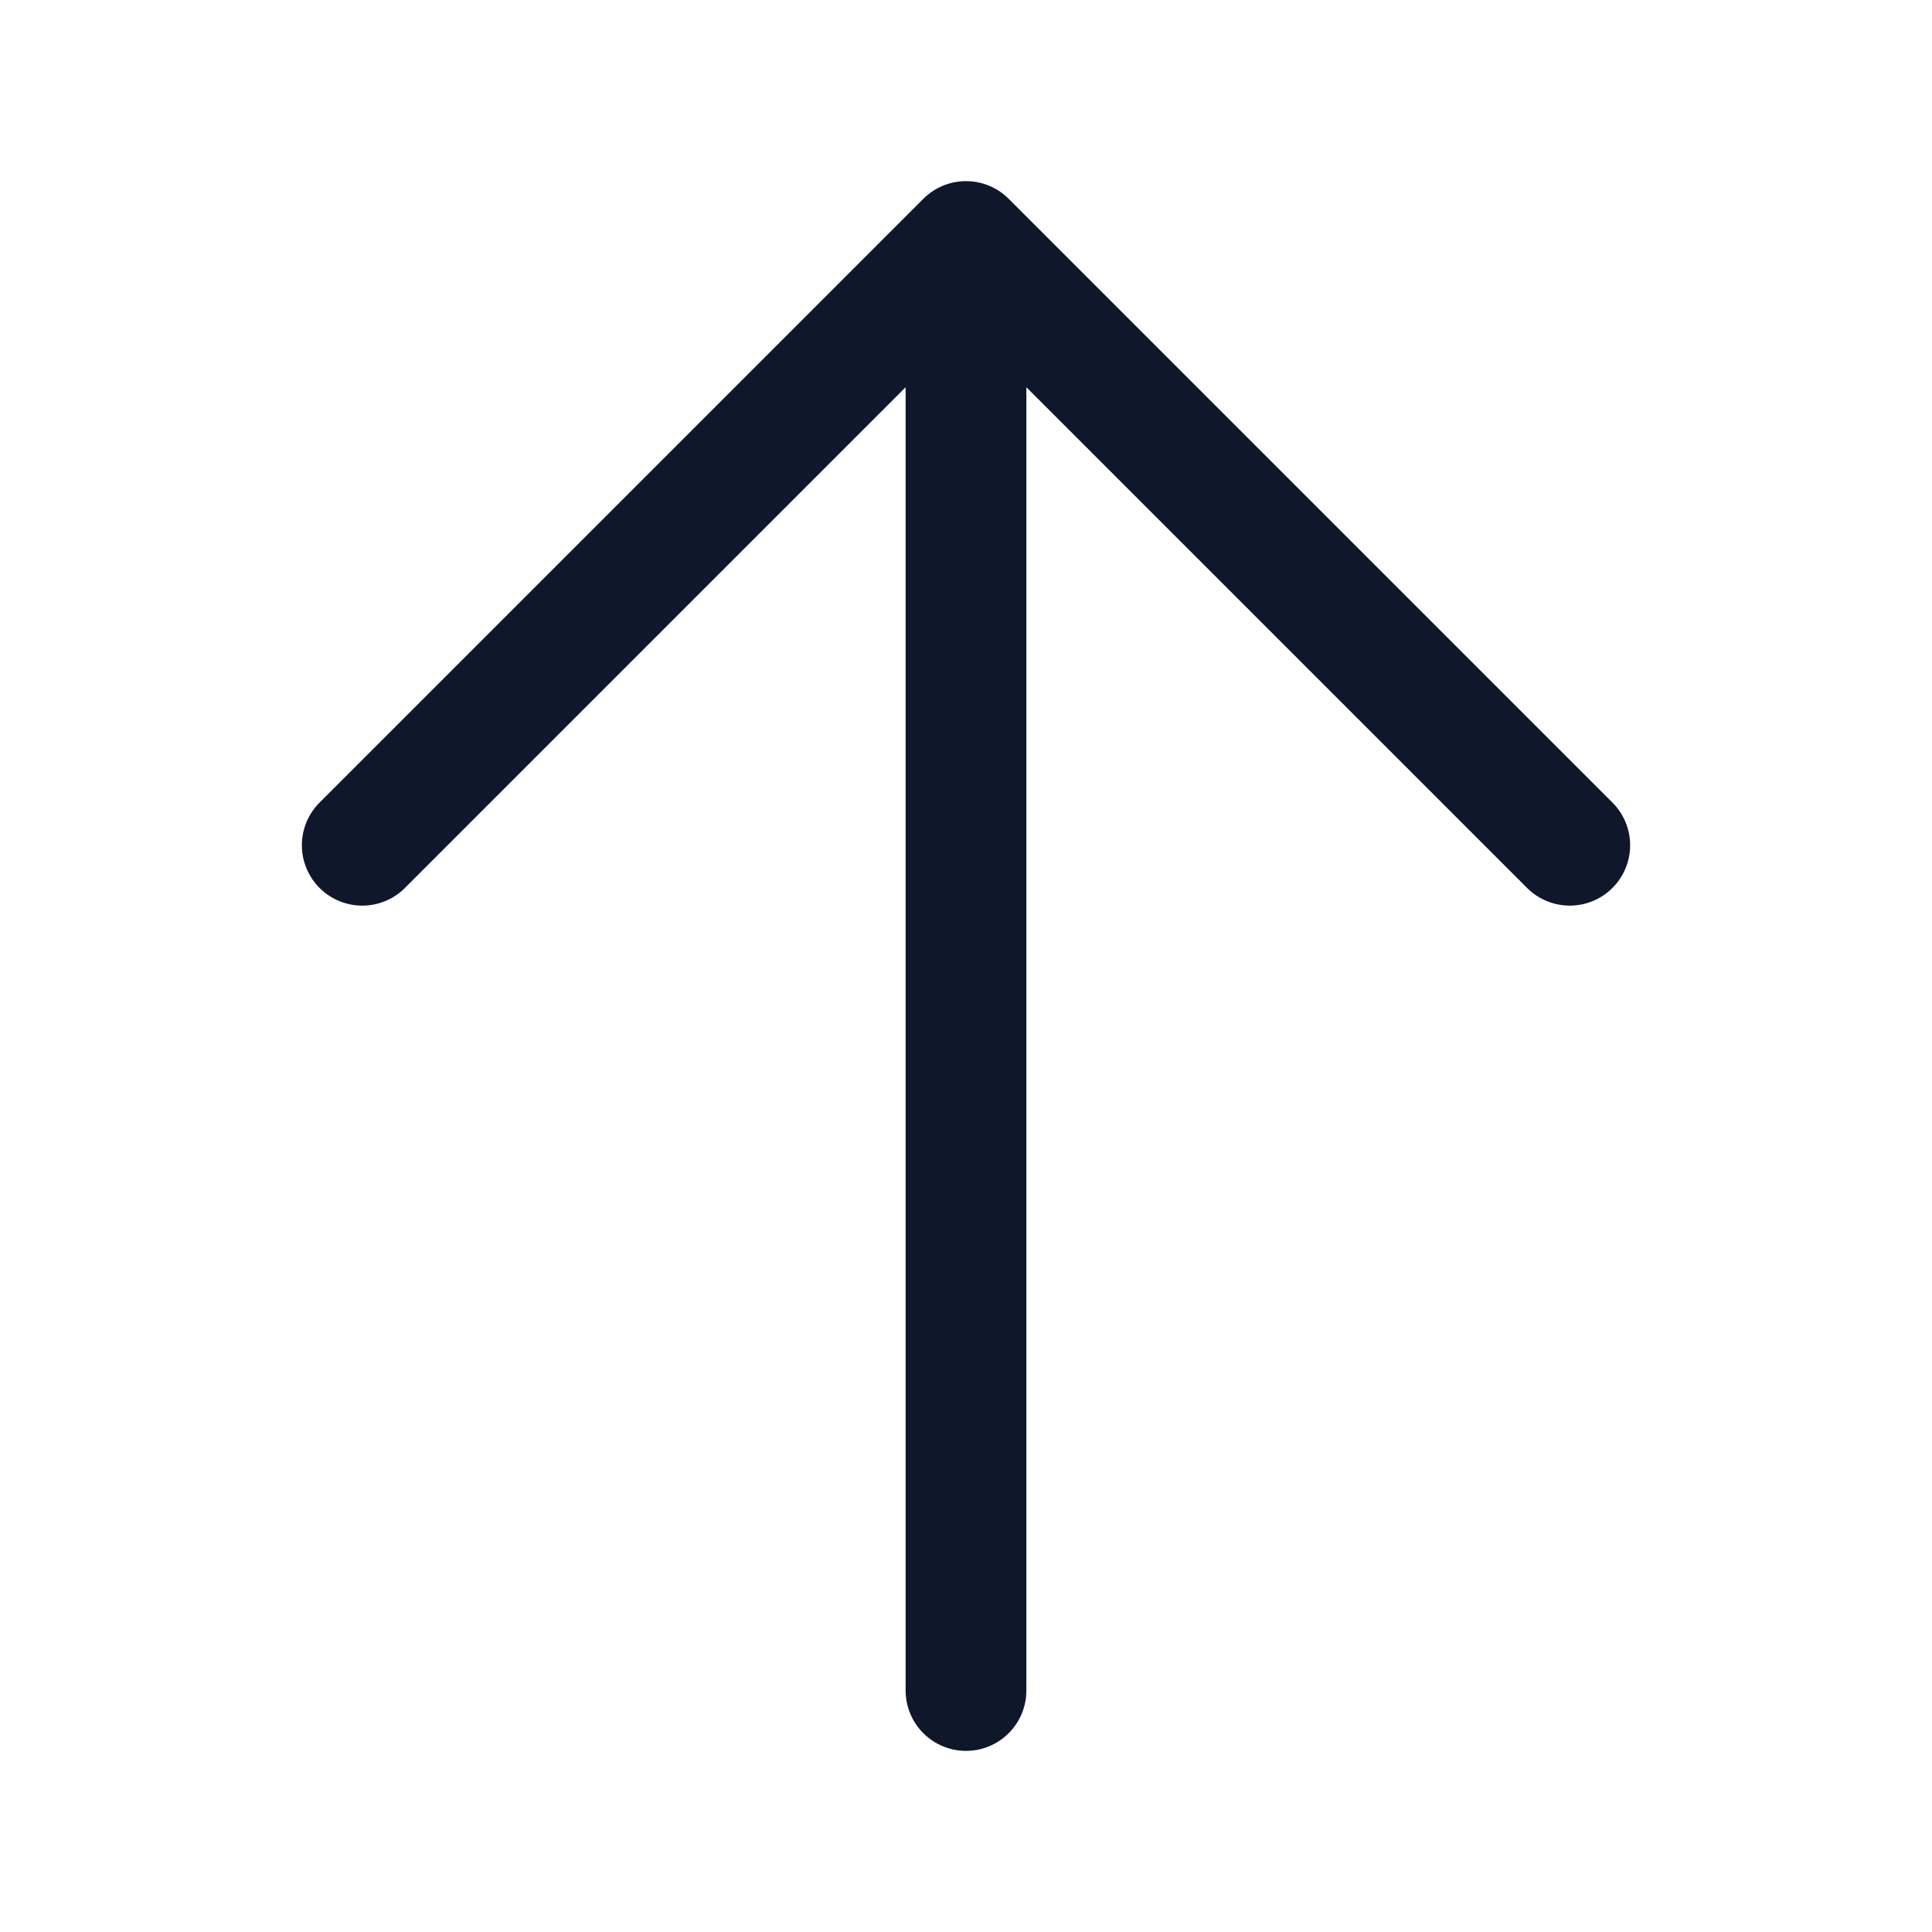
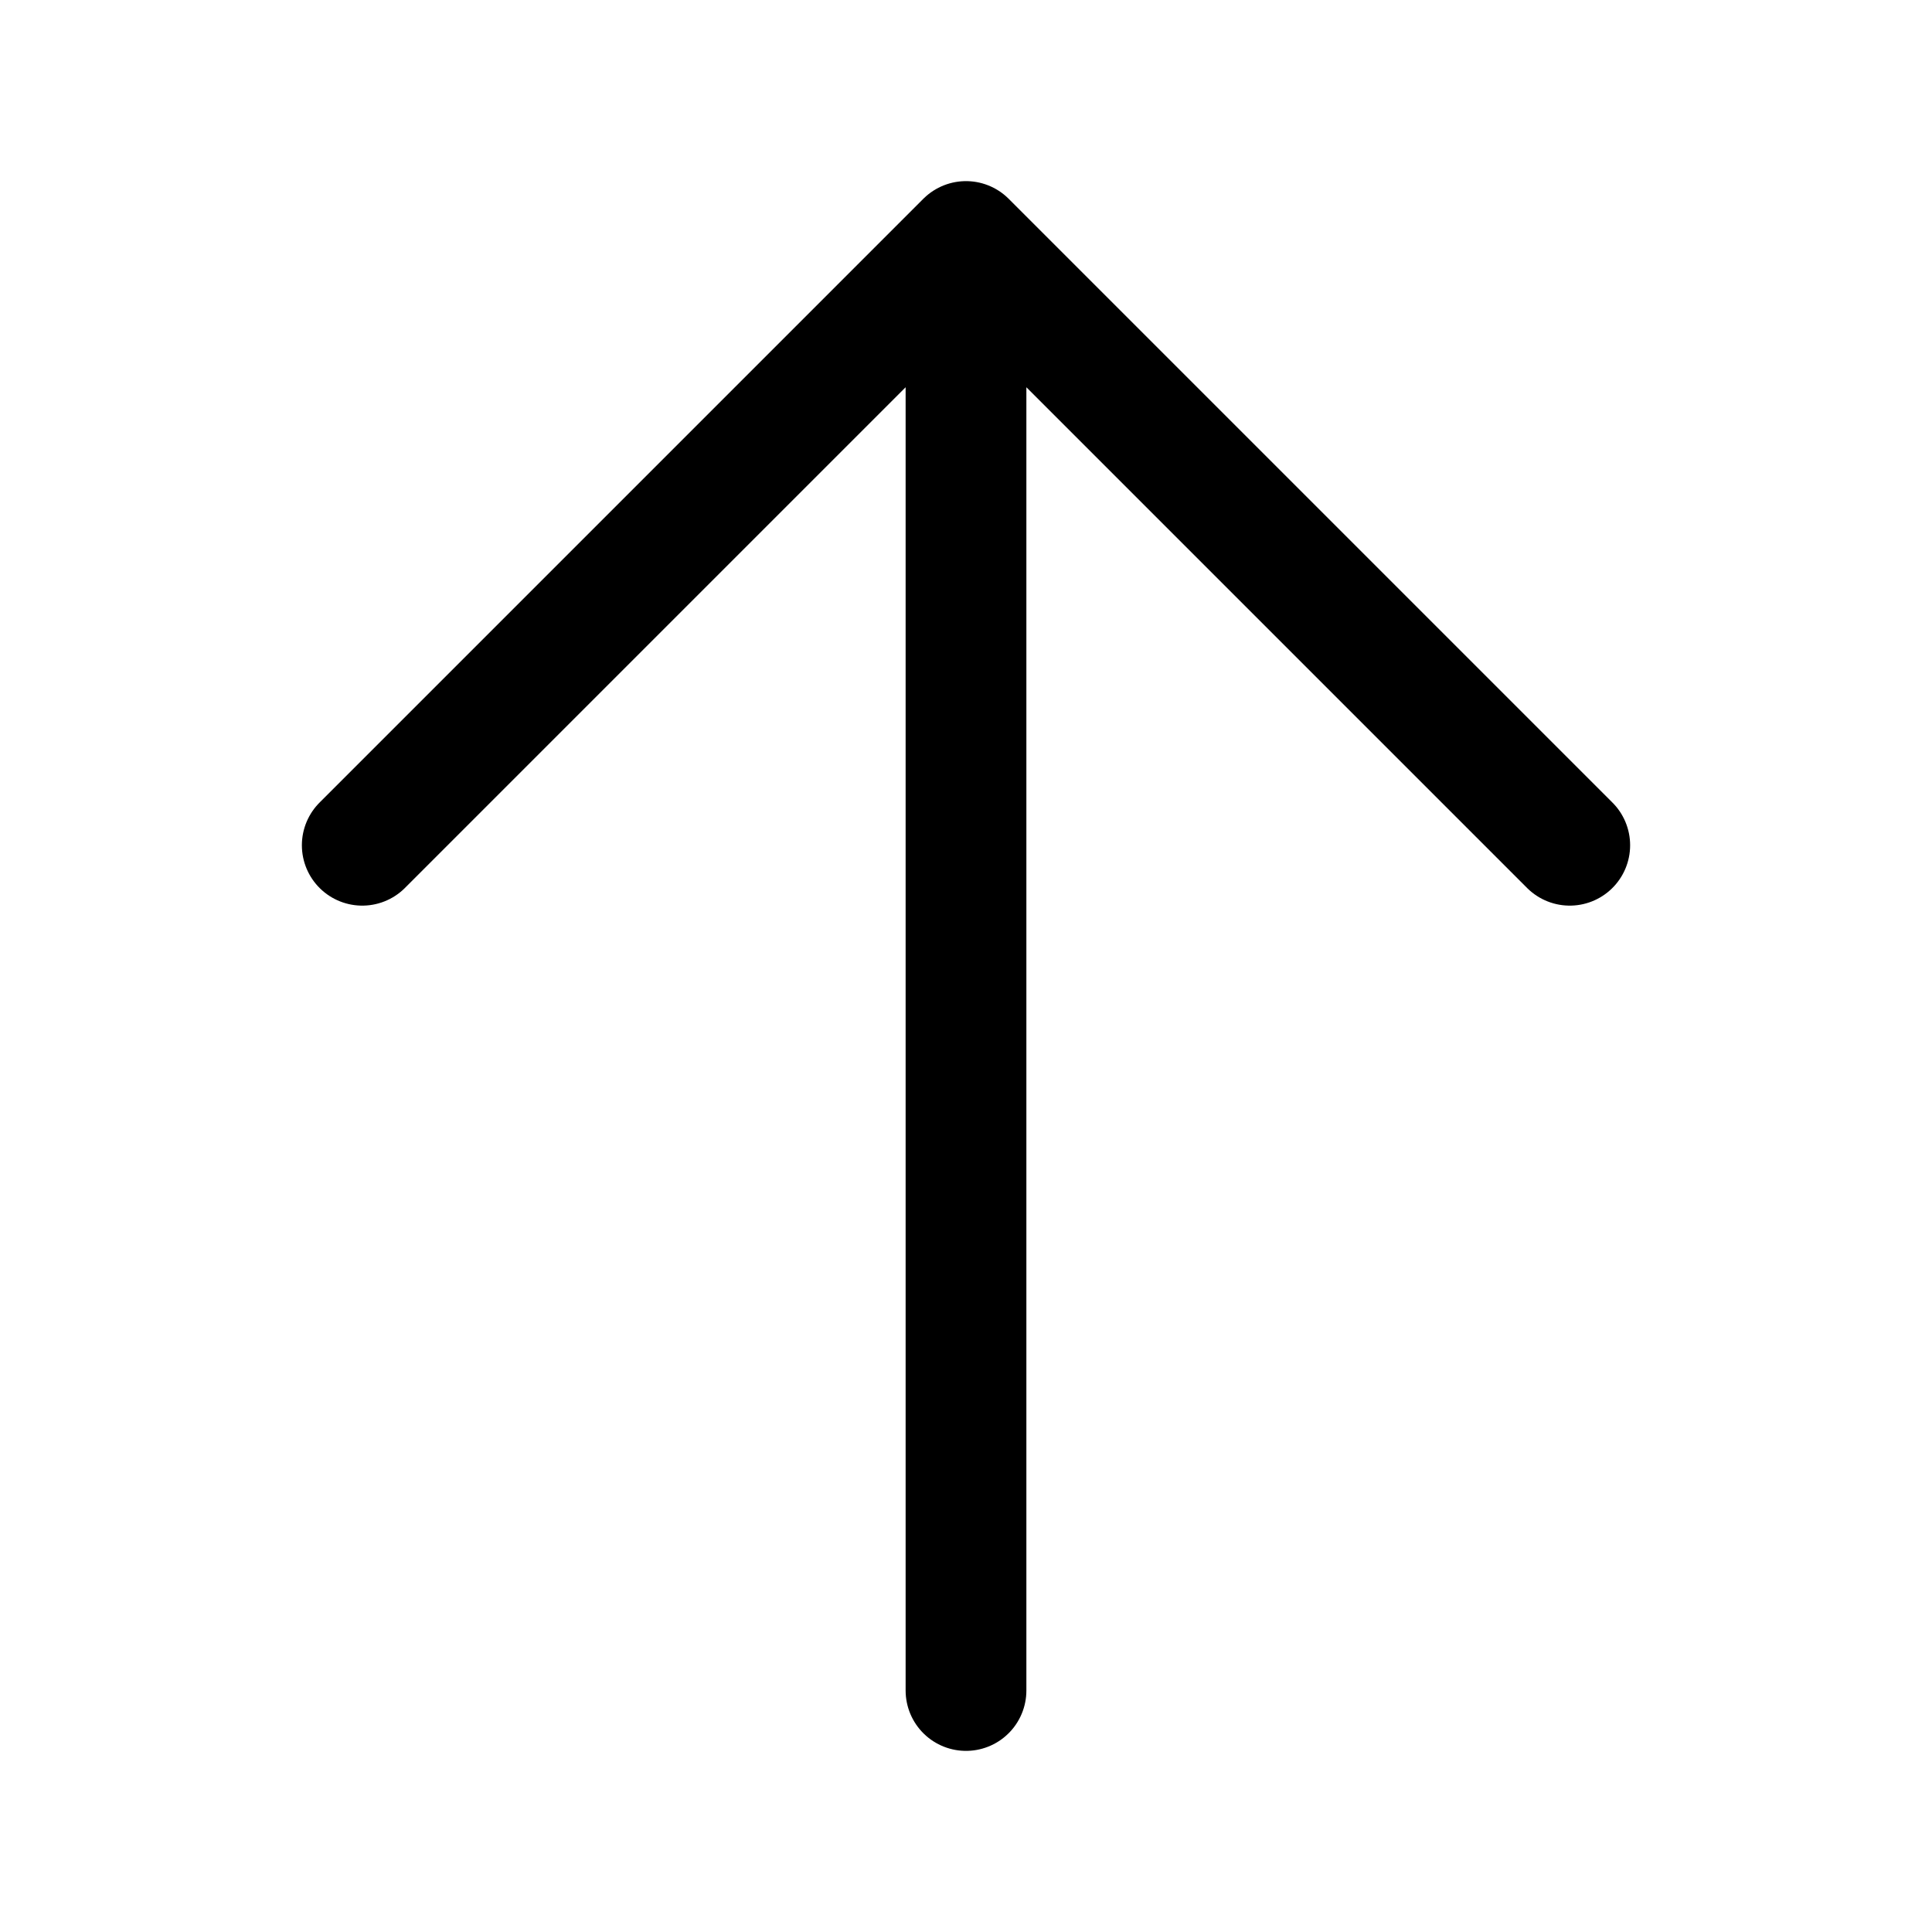
<svg xmlns="http://www.w3.org/2000/svg" width="24" height="24" viewBox="0 0 24 24" fill="none">
-   <path d="M4.5 10.5L12 3M12 3L19.5 10.5M12 3V21" stroke="#0F172A" stroke-width="1.5" stroke-linecap="round" stroke-linejoin="round" />
+   <path d="M4.5 10.5L12 3M12 3L19.5 10.5M12 3V21" stroke="currentColor" stroke-width="1.5" stroke-linecap="round" stroke-linejoin="round" />
</svg>
